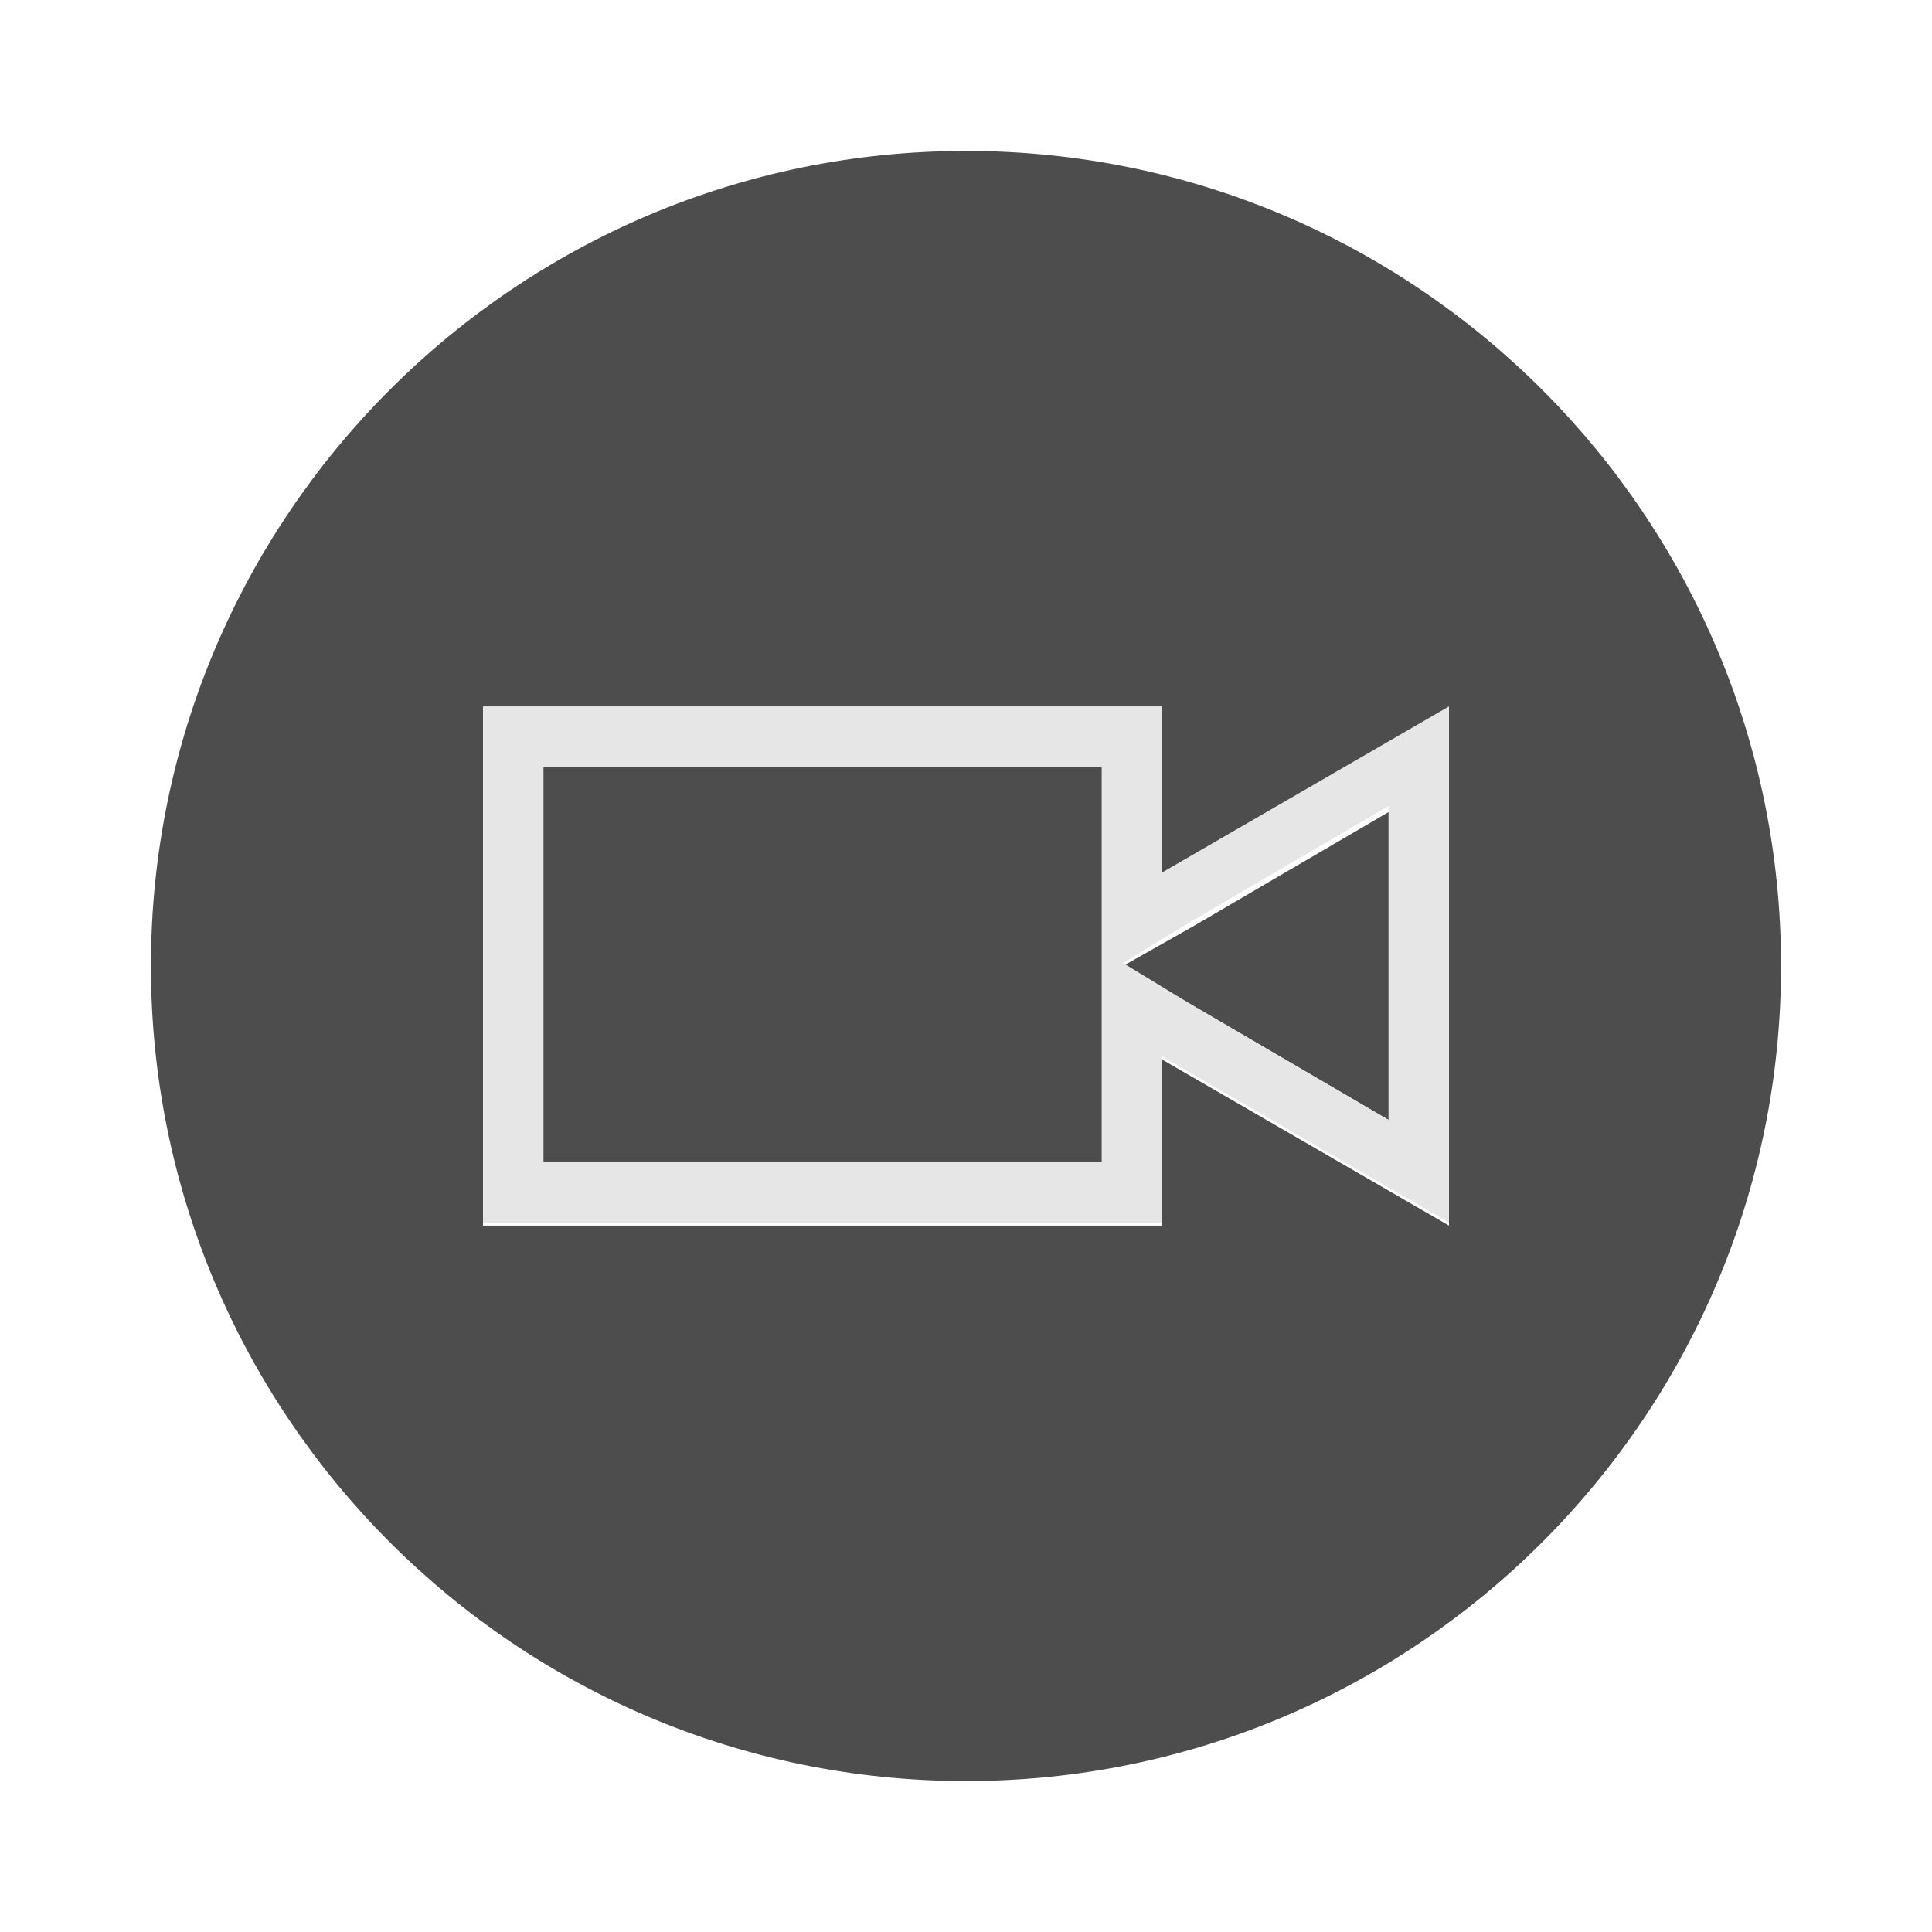
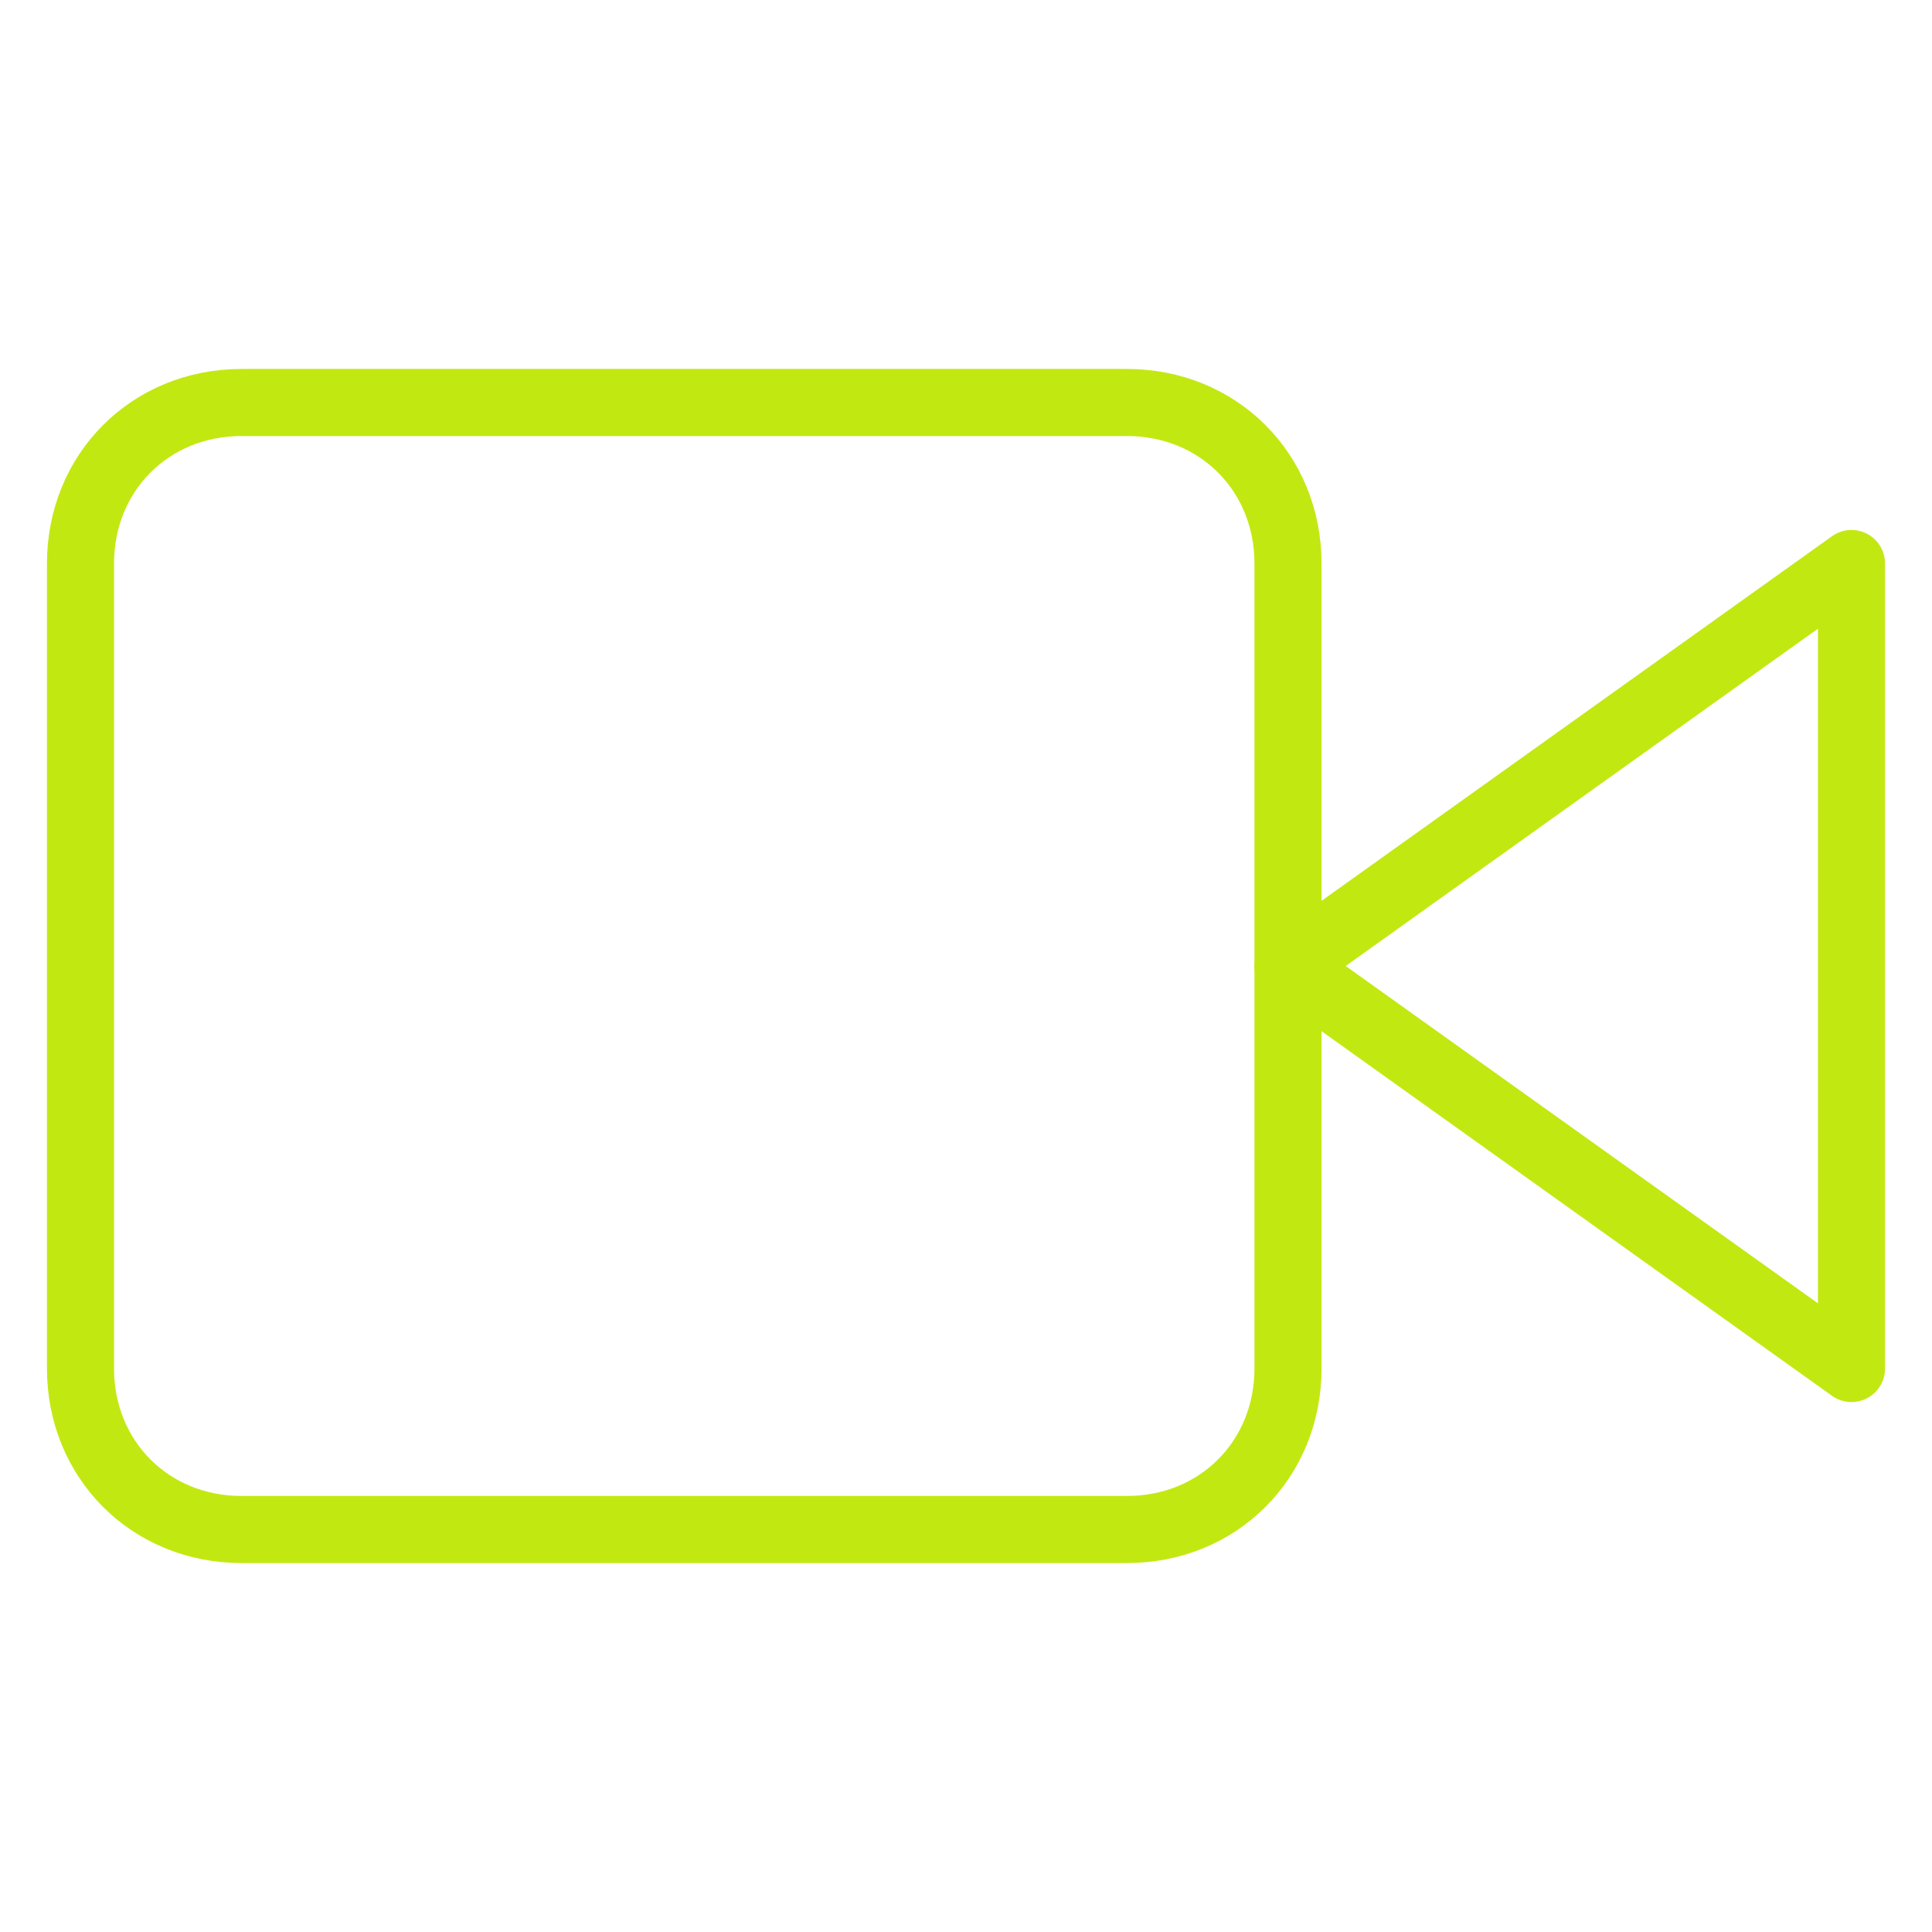
- <svg xmlns="http://www.w3.org/2000/svg" id="Layer_1" version="1.1" viewBox="0 0 64 64">
-   <g id="quadrato_centratore">
-     <rect fill="none" height="64" width="64" />
-   </g>
-   <g>
-     <polygon fill="#4d4d4d" points="39.5 33.3 46 37.1 46 26.9 39.5 30.7 37.2 32 39.5 33.3" />
-     <rect fill="#4d4d4d" height="13.1" width="18.5" x="18" y="25.4" />
-     <path d="M32,5c-14.9,0-27,12.1-27,27s12.1,27,27,27,27-12.1,27-27S46.9,5,32,5ZM48,40.6l-9.5-5.5v5.5h-22.5v-17.1h22.5v5.5l9.5-5.5v17.1Z" fill="#4d4d4d" />
-   </g>
-   <g id="icona">
-     <path d="M36.5,25.4v13.1h-18.5v-13.1h18.5M46,26.9v10.2l-6.5-3.8-2.3-1.4,2.3-1.4,6.5-3.8M48,23.4l-9.5,5.5v-5.5h-22.5v17.1h22.5v-5.5l9.5,5.5v-17.1Z" fill="#e6e6e6" />
-   </g>
+ <svg xmlns="http://www.w3.org/2000/svg" baseProfile="tiny" id="Layer_1" version="1.1" viewBox="0 0 36 36" x="0px" xml:space="preserve" y="0px">
+   <polygon fill="none" points="34.5,10.5 &#10;&#09;24,18 34.5,25.5 " stroke="#c2e812" stroke-linecap="round" stroke-linejoin="round" stroke-opacity="1" stroke-width="1.25" />
+   <path d="M4.5,7.5H21  c1.7,0,3,1.3,3,3v15c0,1.7-1.3,3-3,3H4.5c-1.7,0-3-1.3-3-3v-15C1.5,8.8,2.8,7.5,4.5,7.5z" fill="none" stroke="#c2e812" stroke-linecap="round" stroke-linejoin="round" stroke-opacity="1" stroke-width="1.25" />
</svg>
